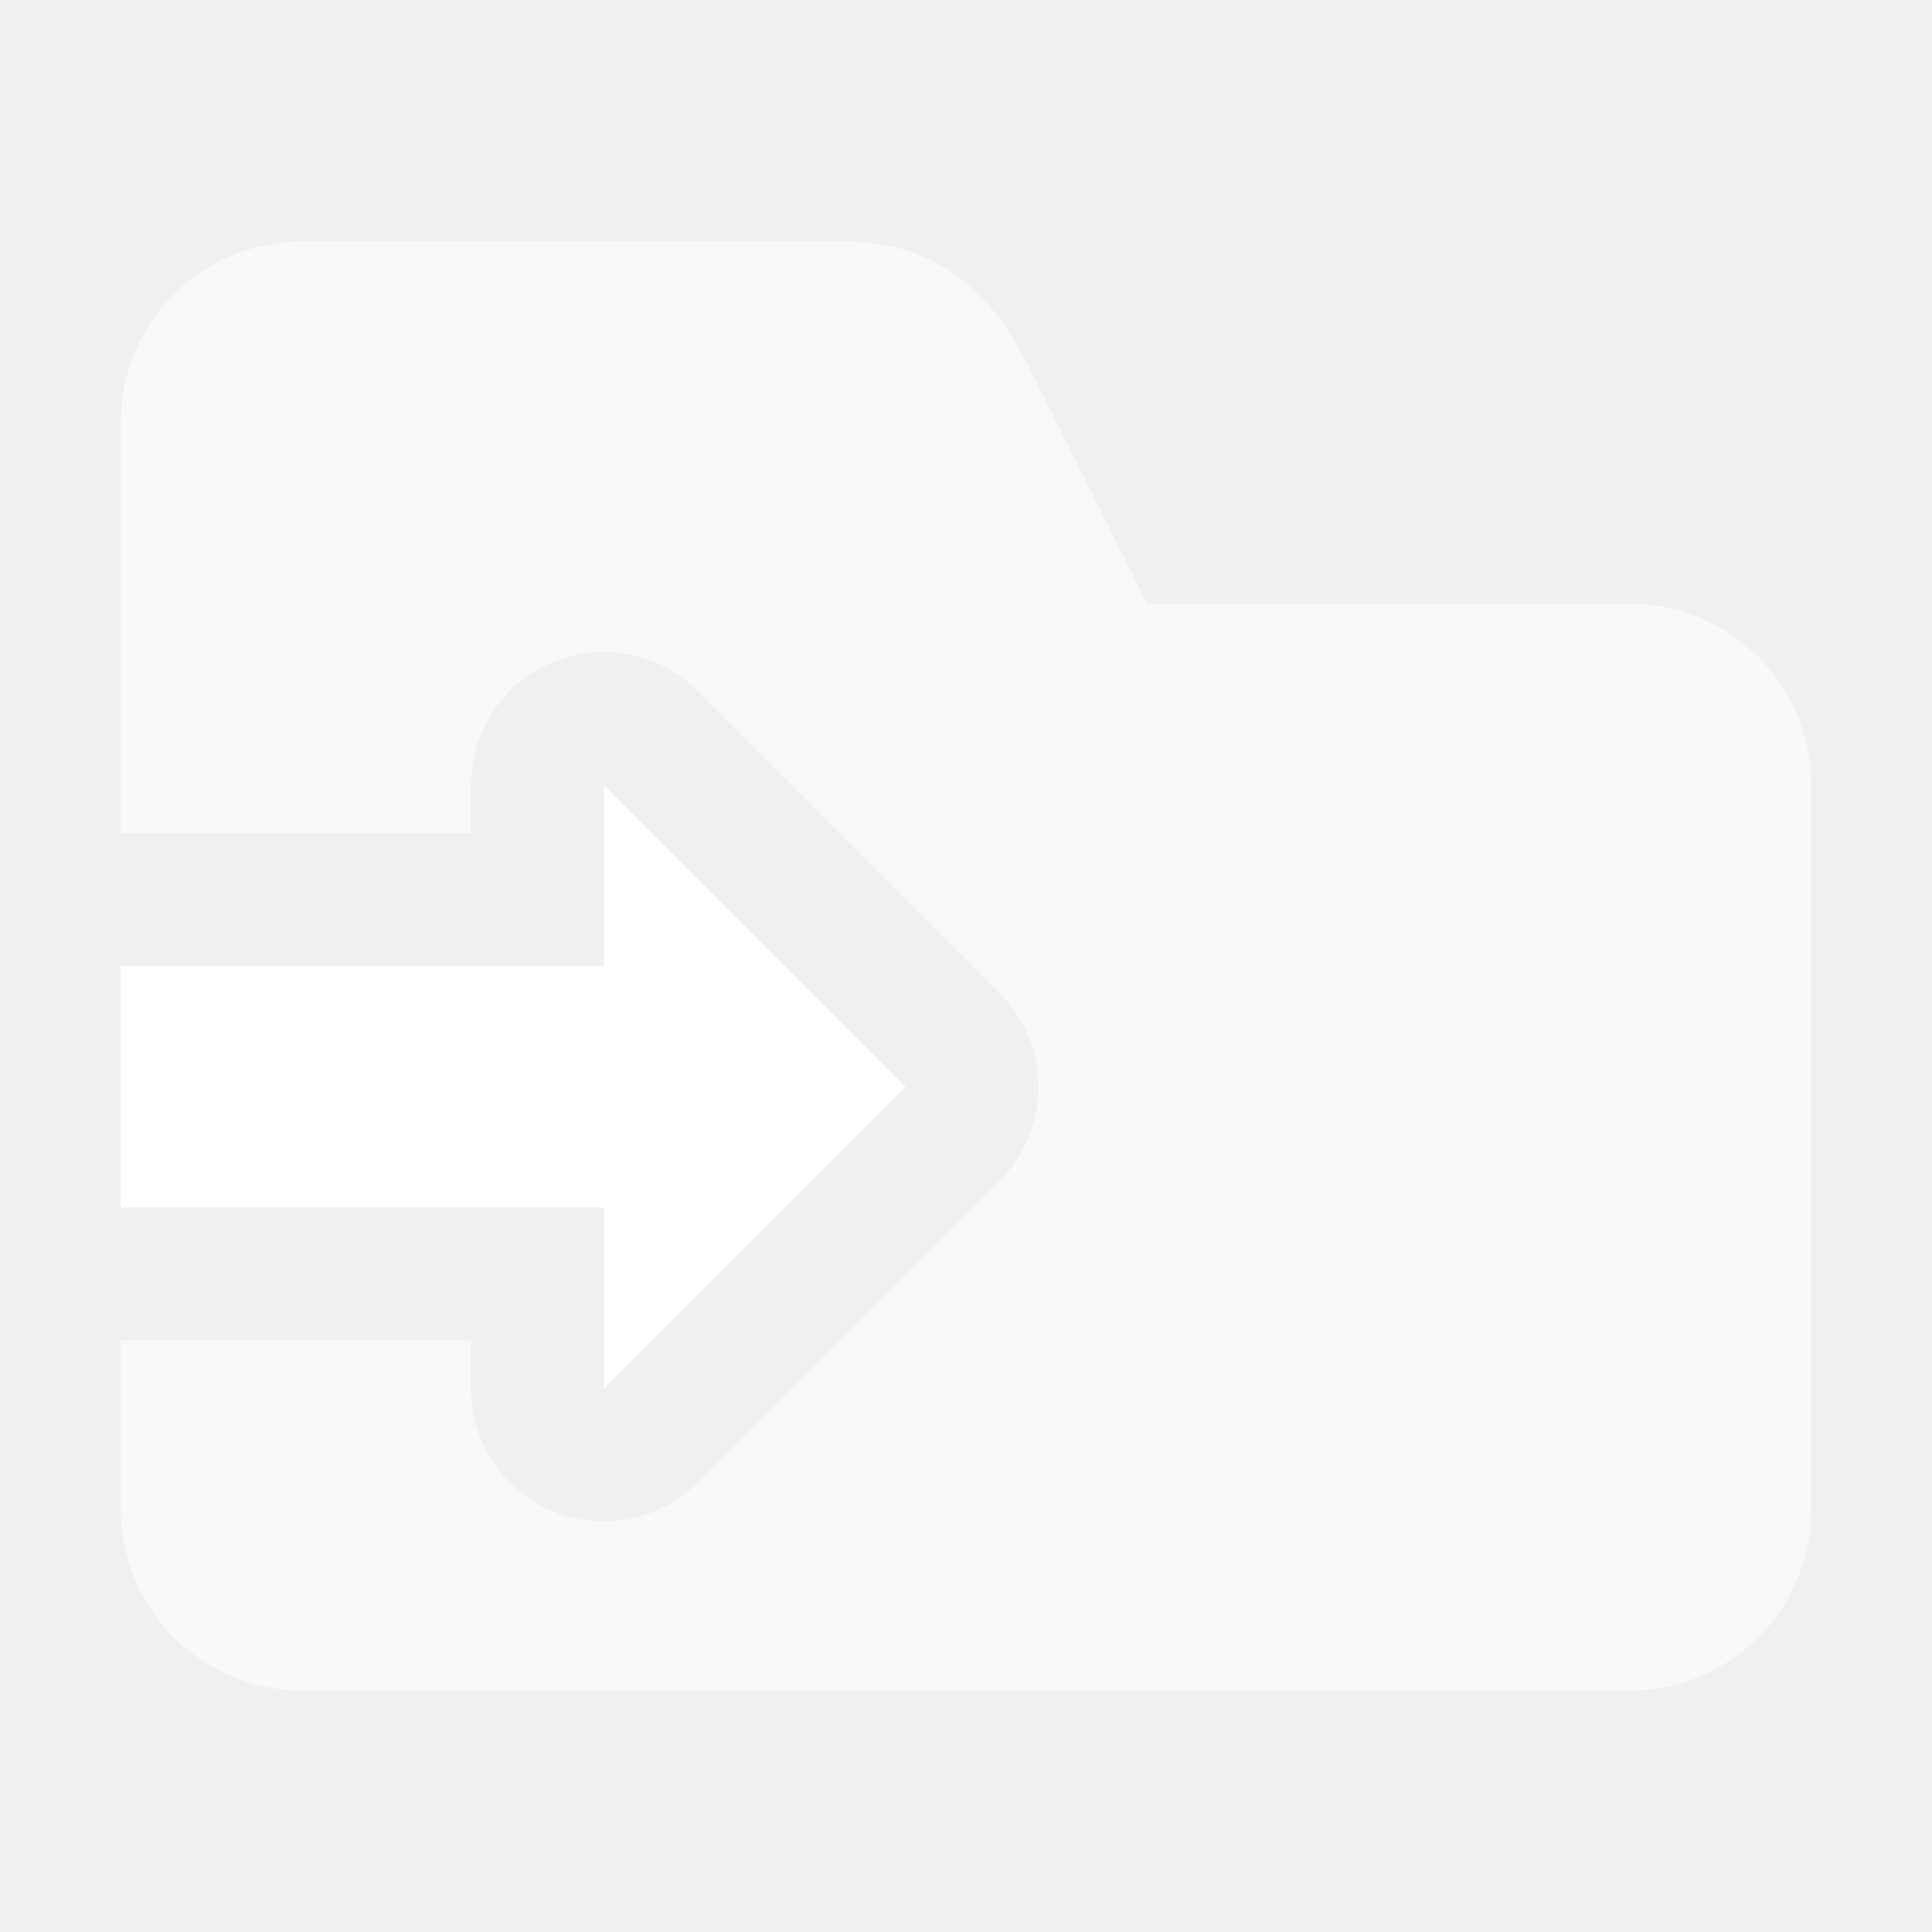
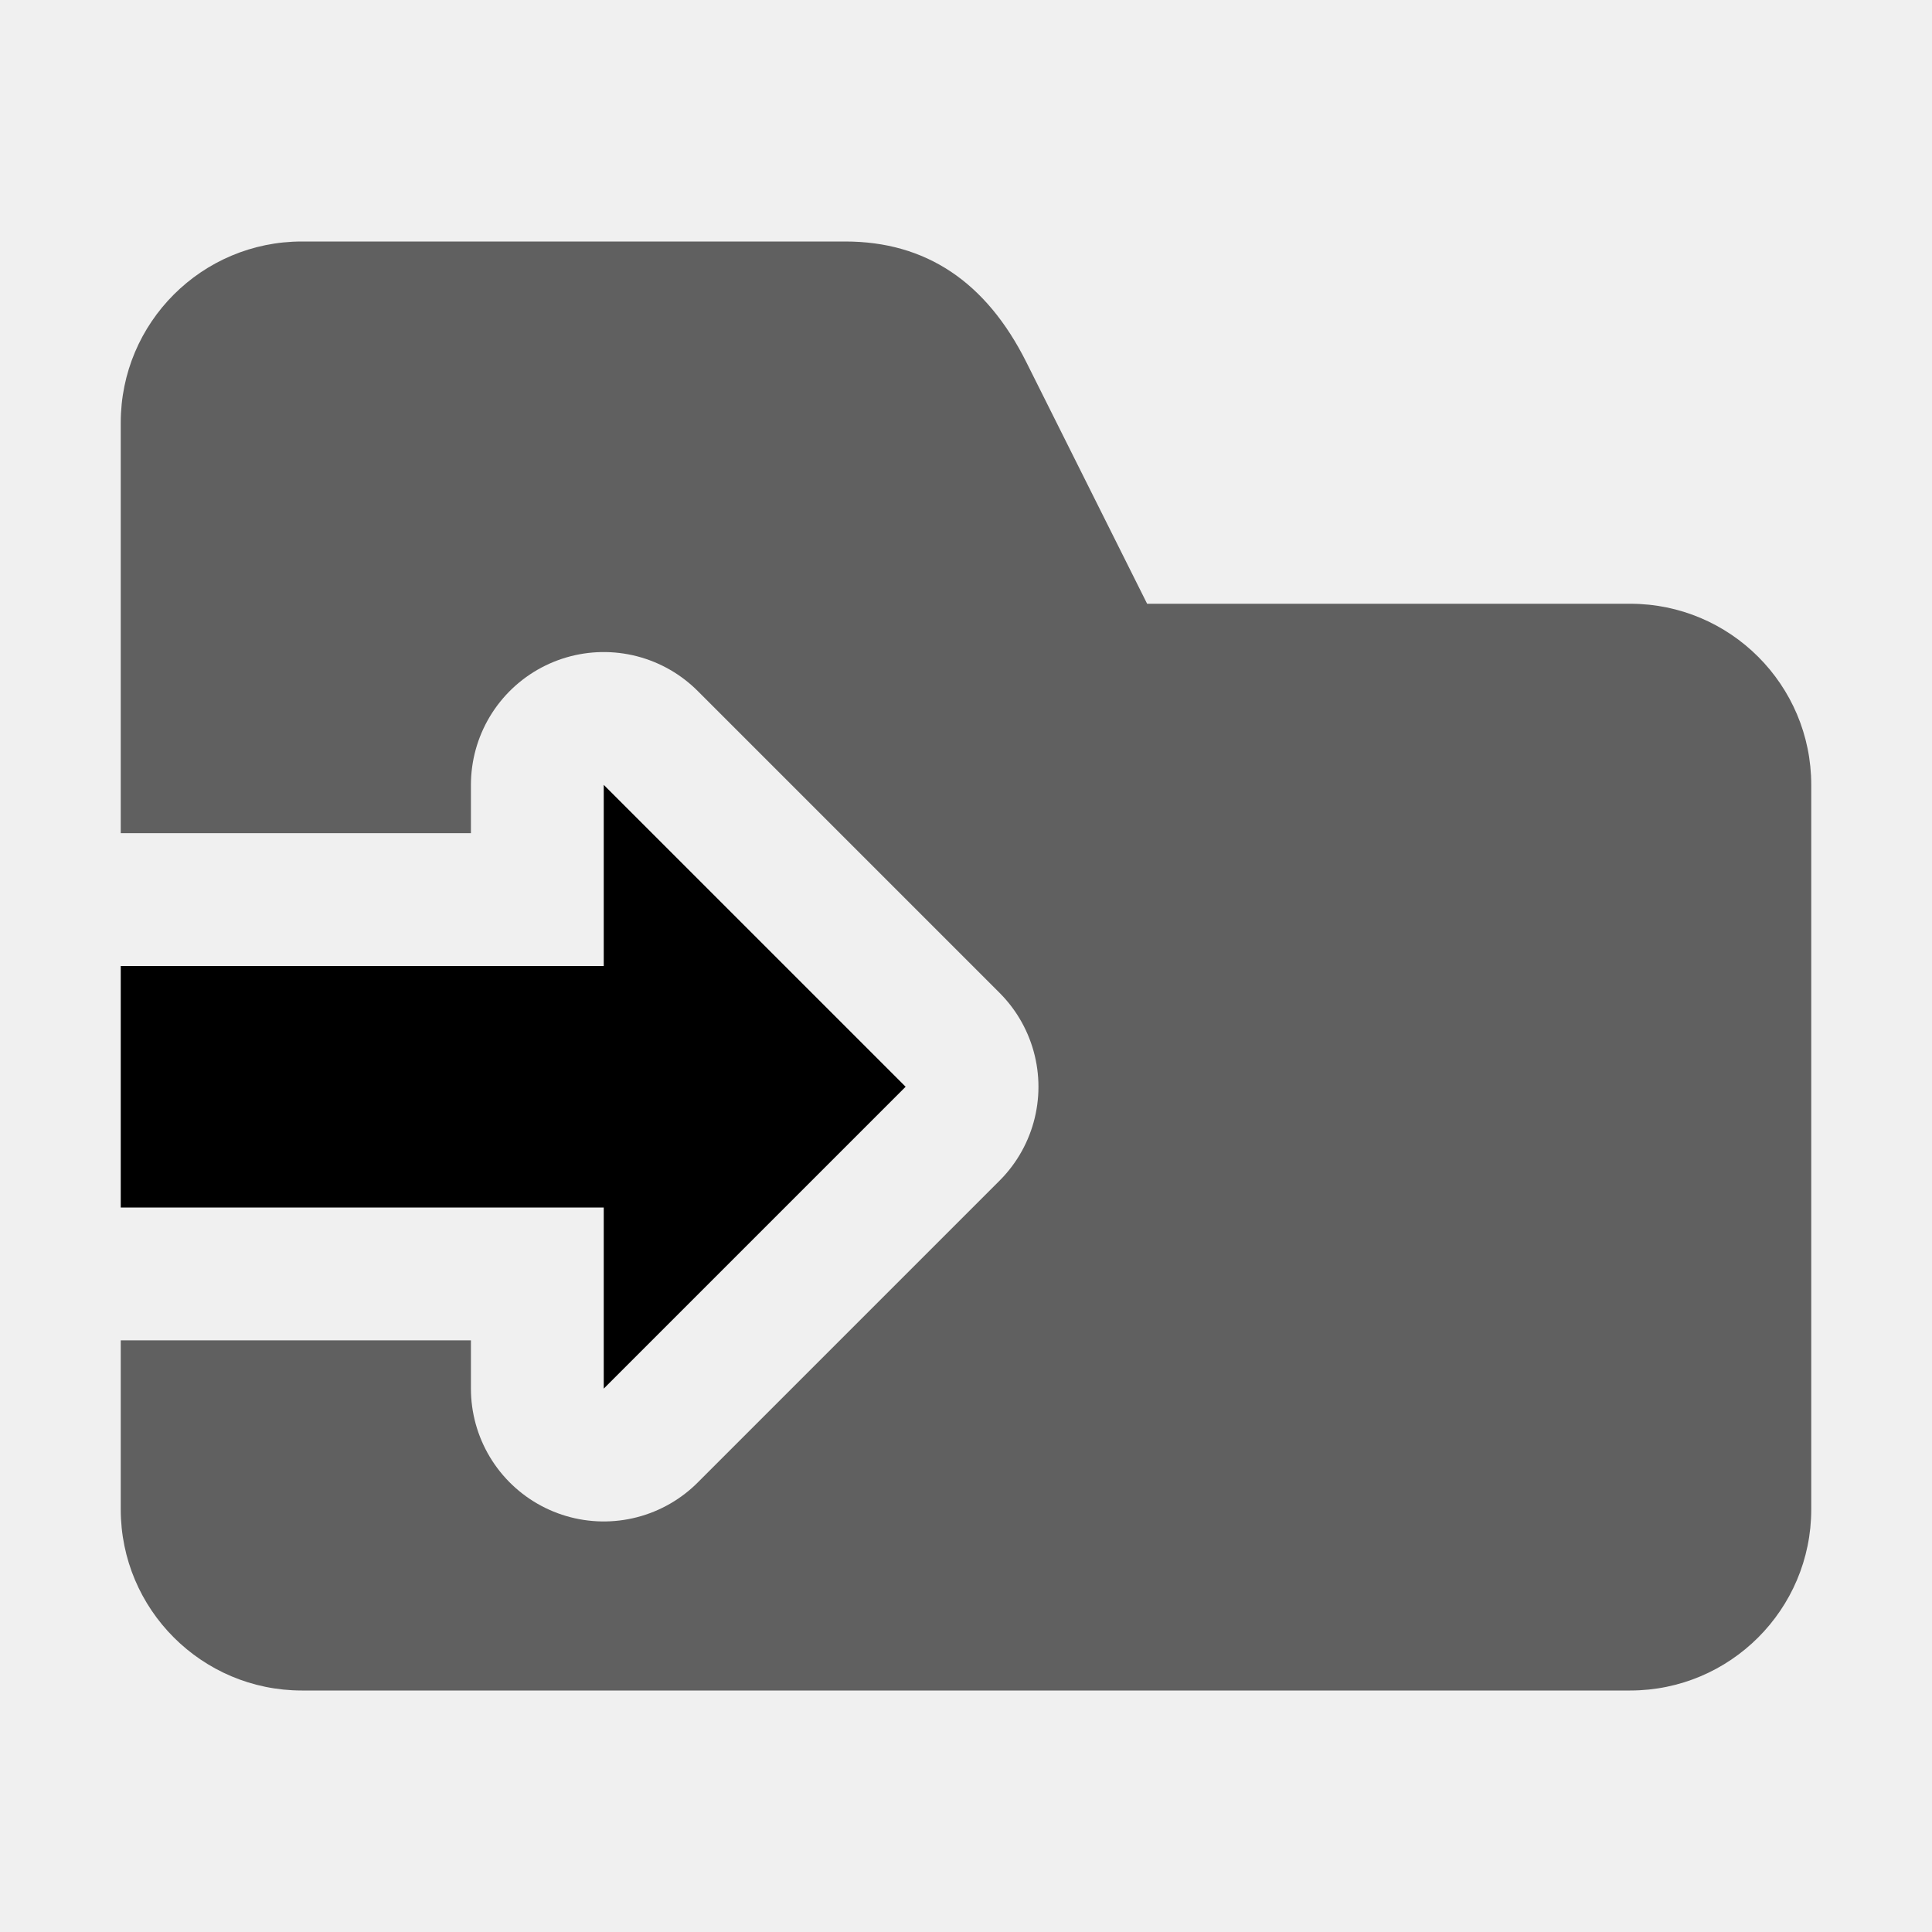
- <svg xmlns="http://www.w3.org/2000/svg" width="16" height="16">
+ <svg xmlns="http://www.w3.org/2000/svg" width="16" height="16" viewBox="0 0 16 16">
  <mask id="a">
    <path d="m0 0h16v16h-16z" fill="#fff" />
    <path d="M1 8h4v-1.5l2.5 2.5-2.5 2.5v-1.5h-4z" stroke-width="2.2" stroke-linejoin="round" stroke="#000" />
  </mask>
-   <g fill="#fff">
+   <g fill="currentColor">
    <path d="M2.5 2a1.5 1.5 0 00-1.5 1.5V12.5a1.5 1.5 0 001.5 1.5h11a1.5 1.5 0 001.5-1.5v-6a1.5 1.5 0 00-1.5-1.5h-4l-1-2q-.5-1-1.5-1z" opacity=".6" mask="url(#a)" />
    <path d="M1 8h4v-1.5l2.5 2.5-2.5 2.5v-1.5h-4z" />
  </g>
</svg>
